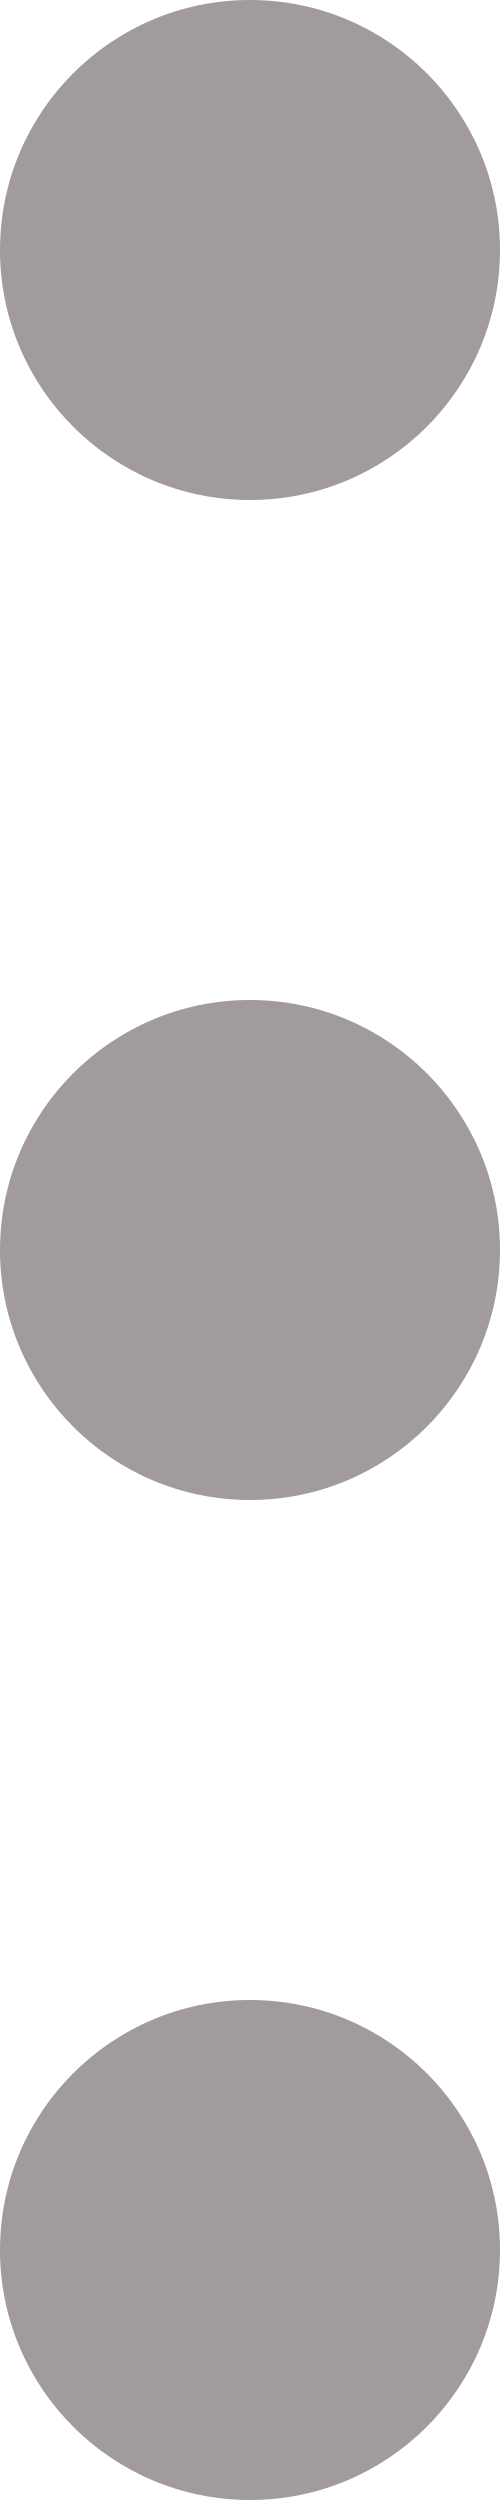
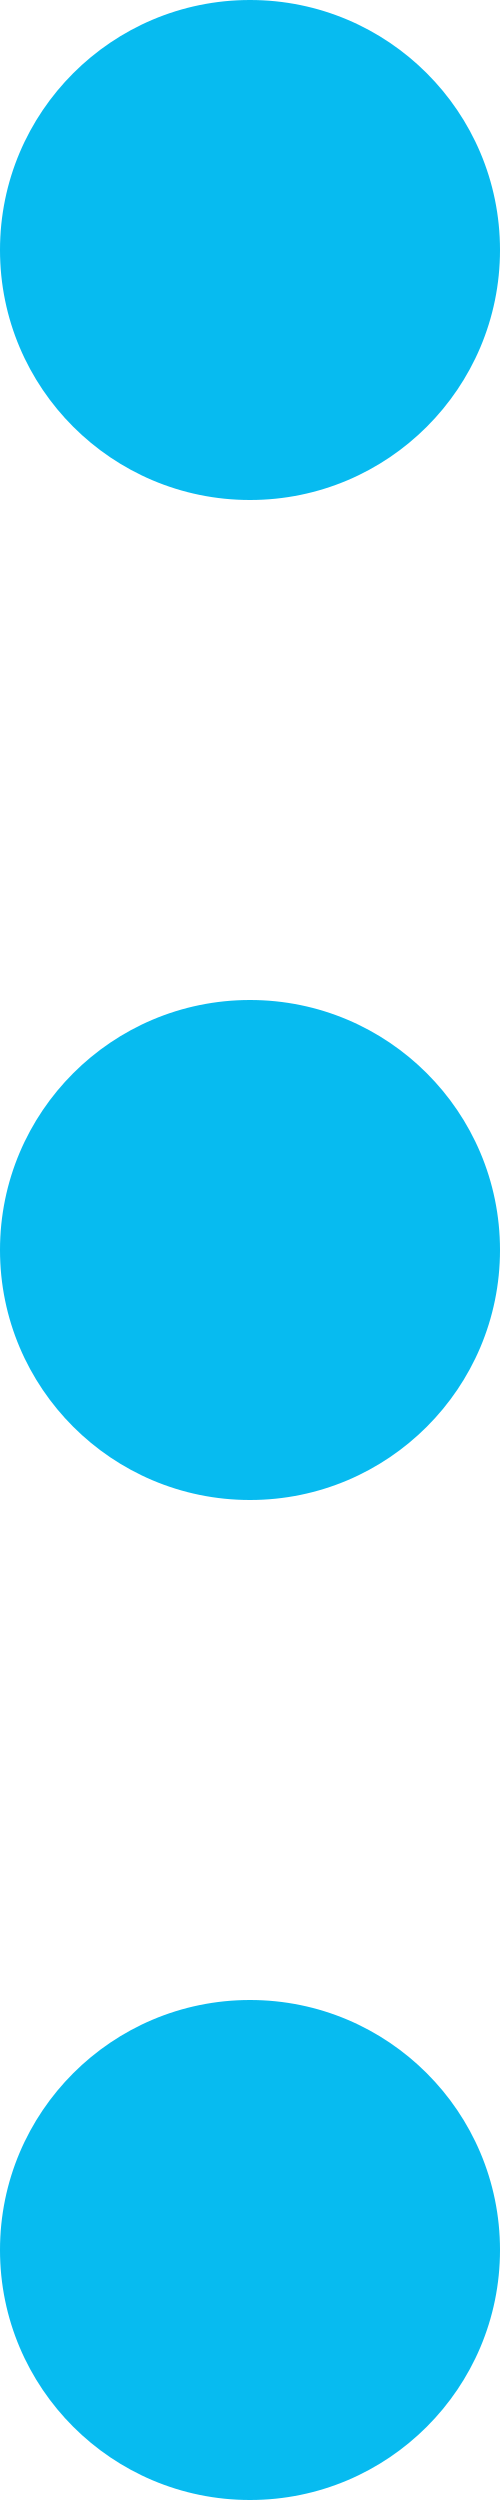
<svg xmlns="http://www.w3.org/2000/svg" width="4" height="20" viewBox="0 0 4 20" fill="none">
-   <circle cx="2" cy="2" r="2" fill="#A19B9B" />
-   <circle cx="2" cy="10" r="2" fill="#A19B9B" />
-   <circle cx="2" cy="18" r="2" fill="#A19B9B" />
+   <circle cx="2" cy="2" r="2" fill="#07BBF0" />
+   <circle cx="2" cy="10" r="2" fill="#07BBF0" />
+   <circle cx="2" cy="18" r="2" fill="#07BBF0" />
</svg>
